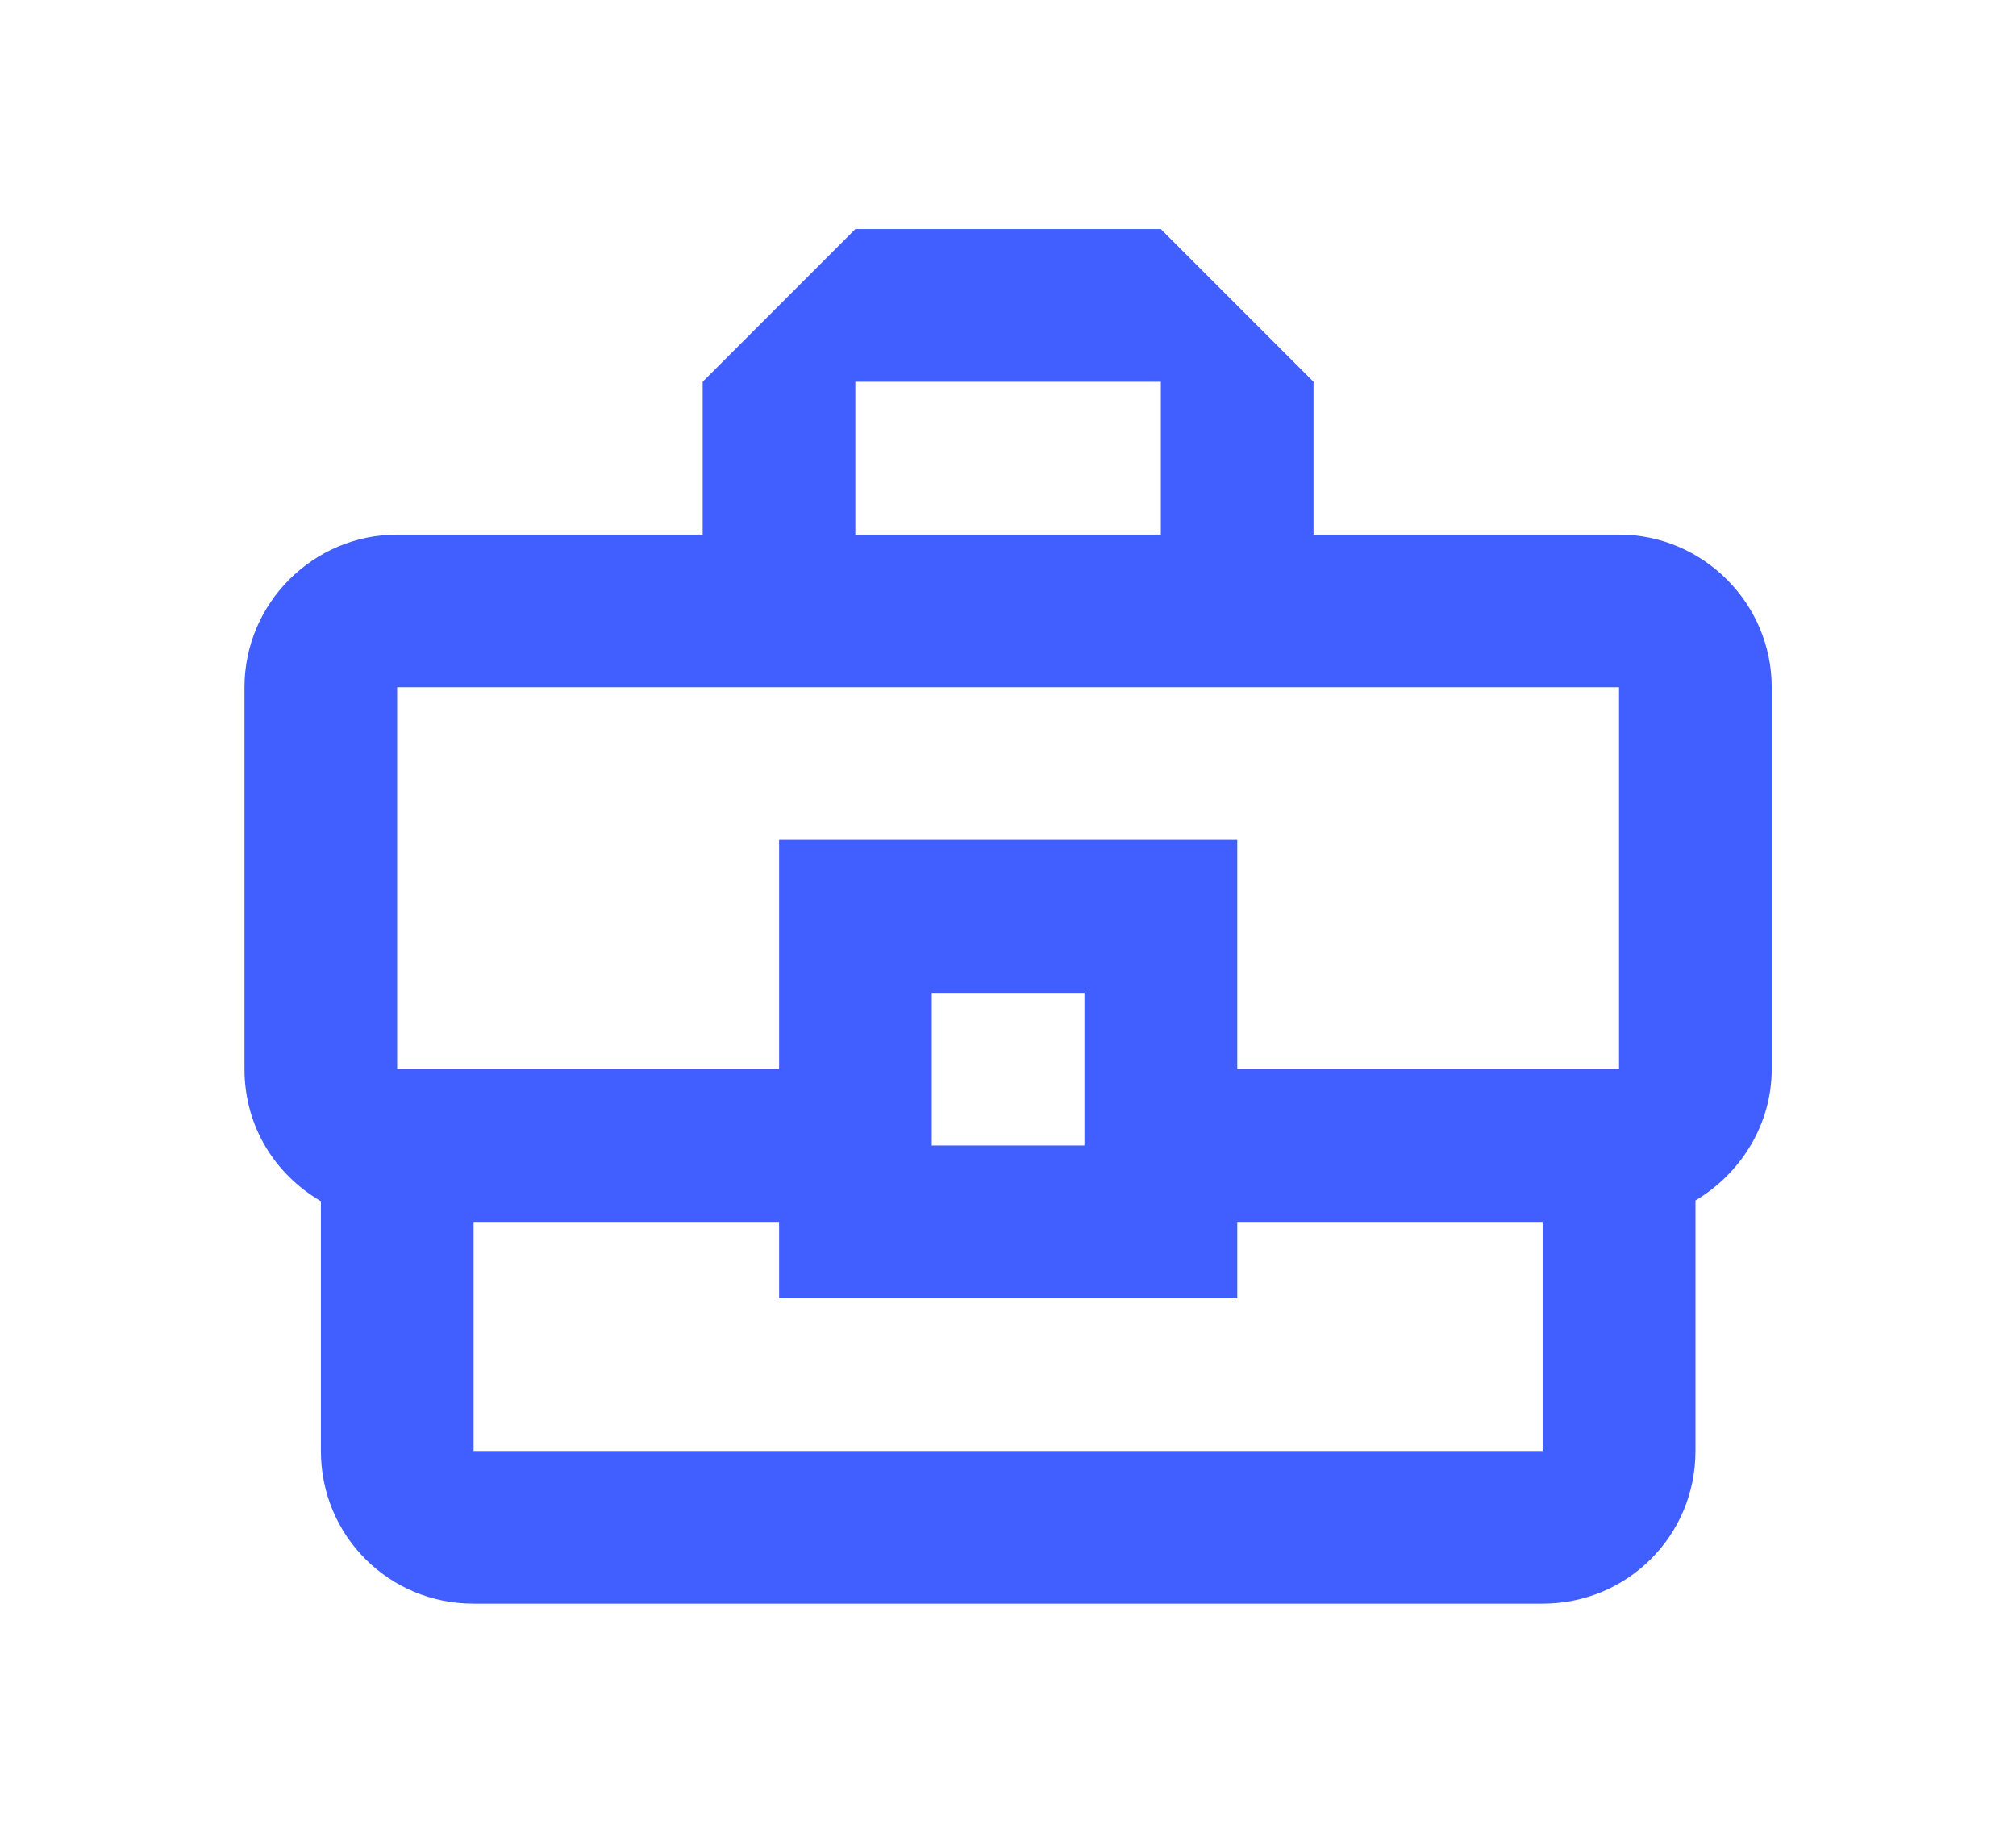
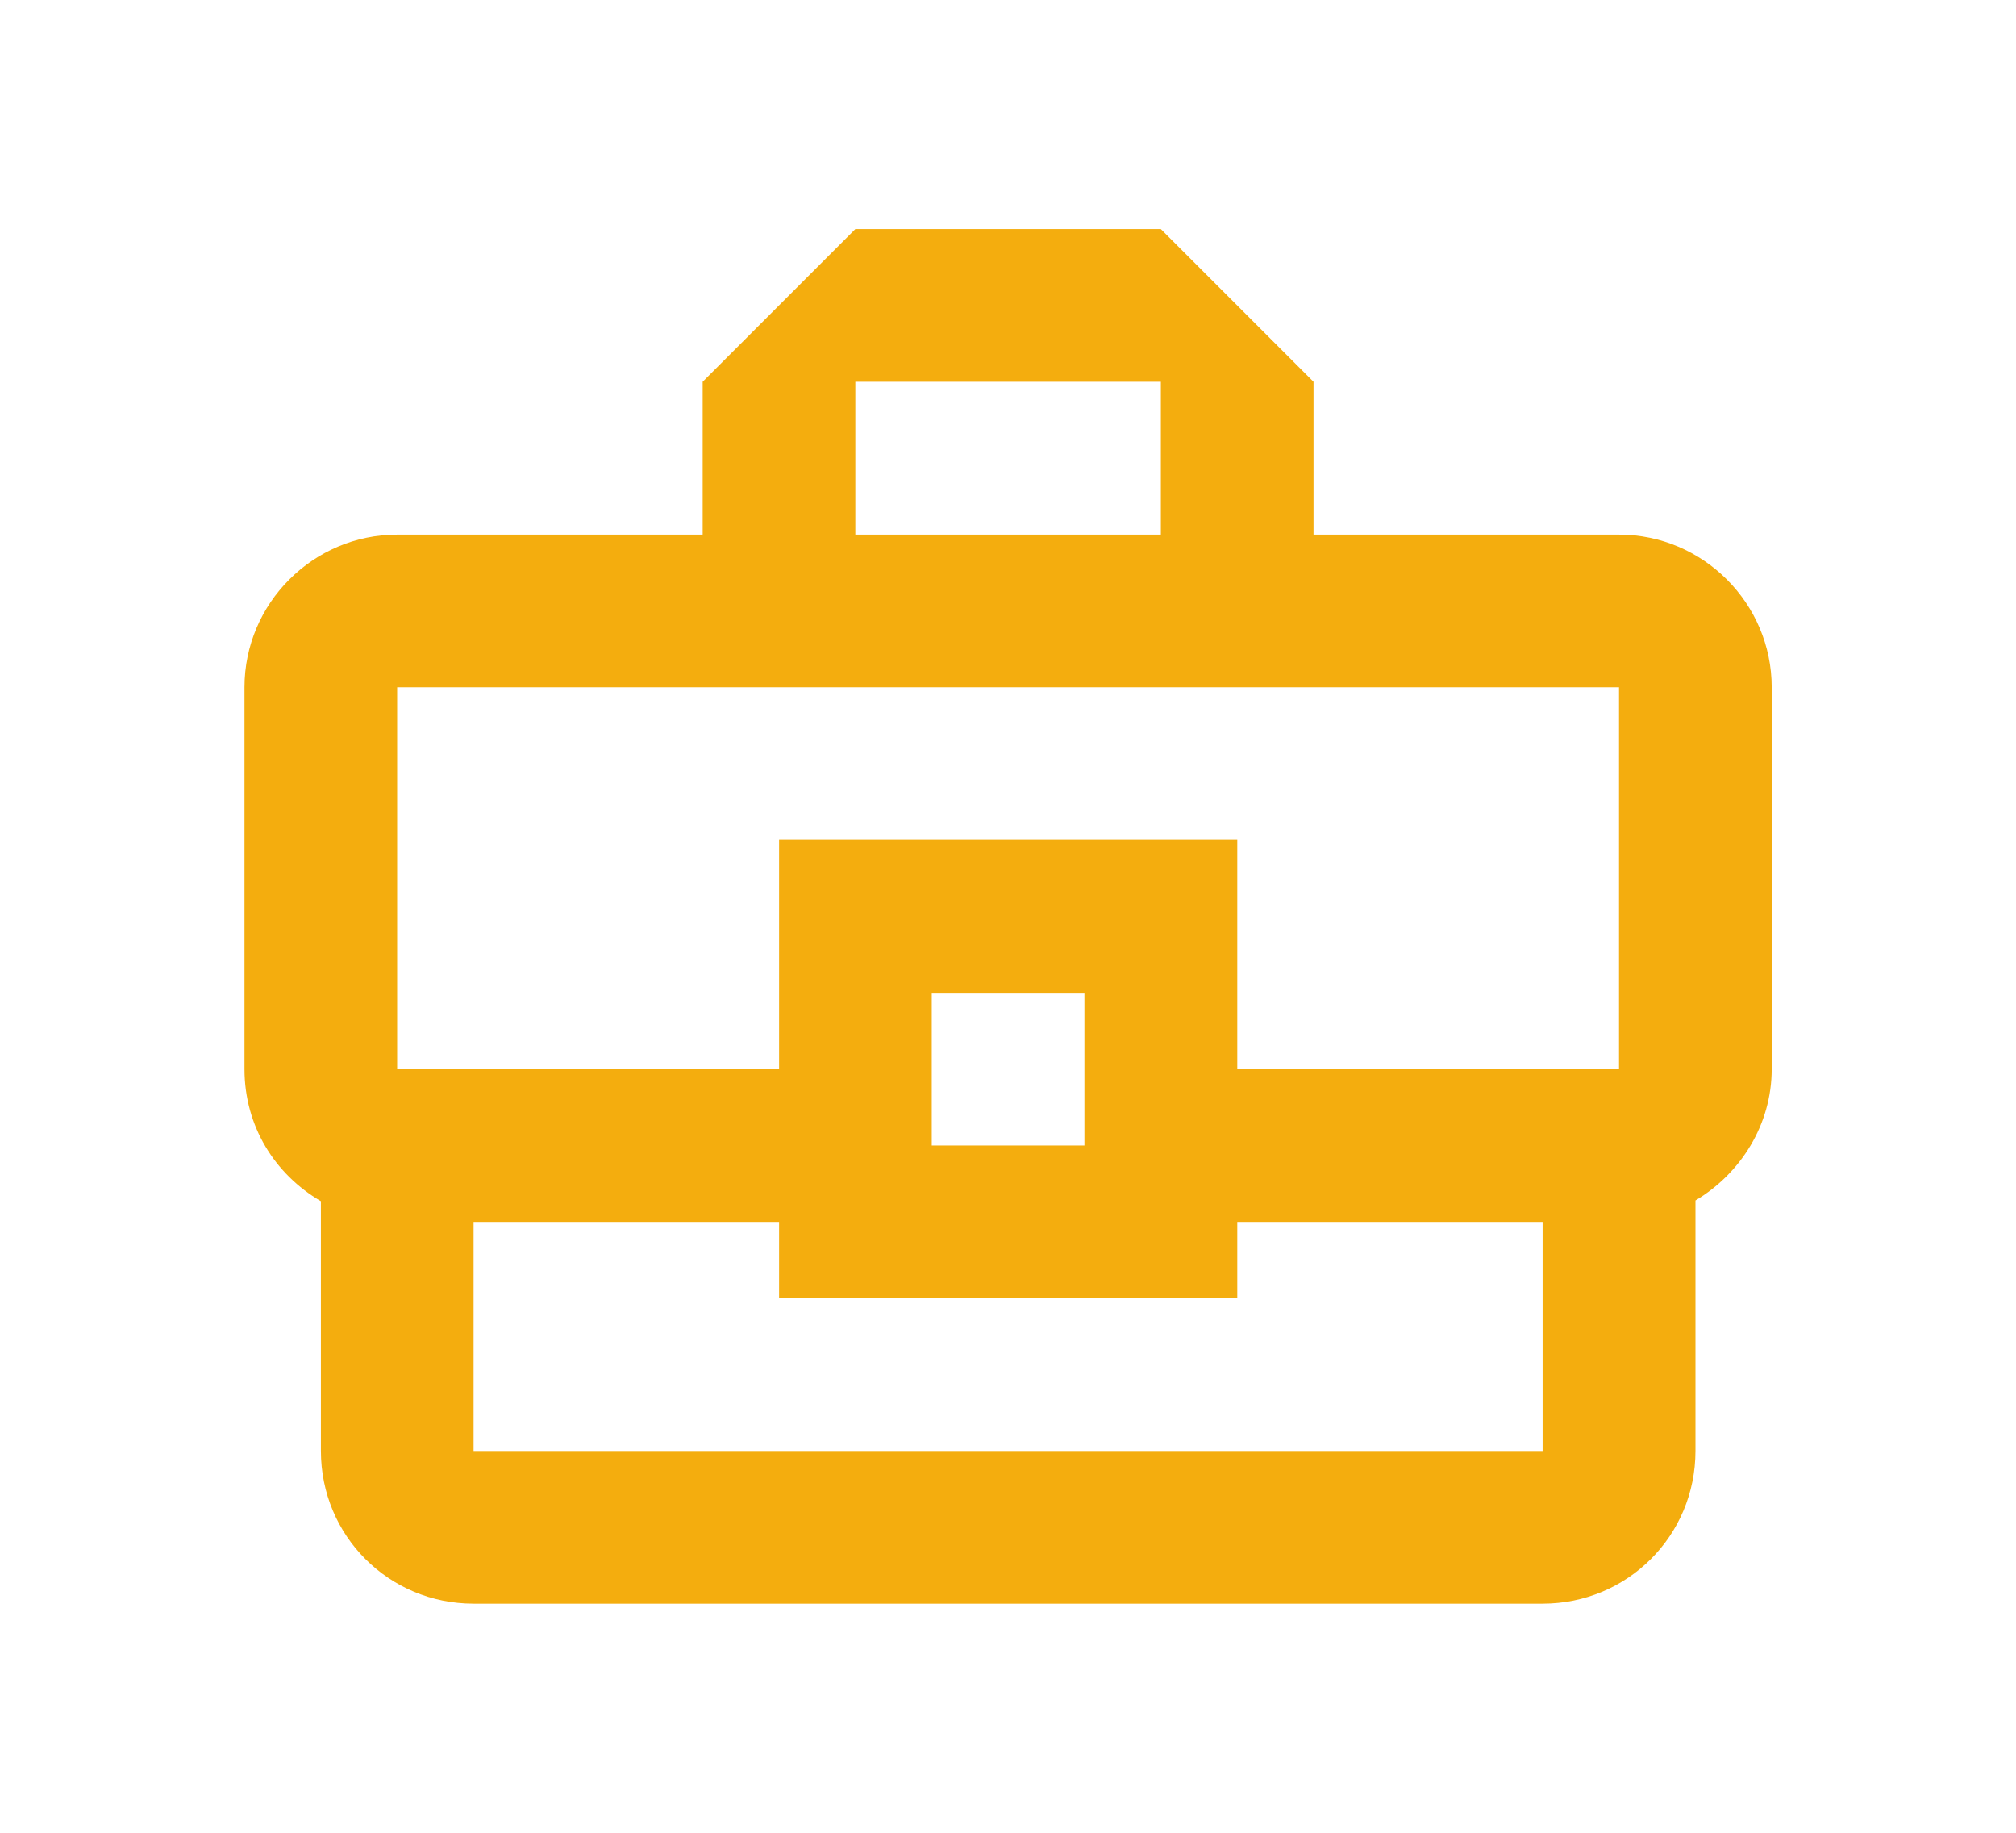
<svg xmlns="http://www.w3.org/2000/svg" width="11" height="10" viewBox="0 0 11 10" fill="none">
-   <path d="M8.834 2.917H7.167V2.083L6.334 1.25H4.667L3.834 2.083V2.917H2.167C1.709 2.917 1.334 3.292 1.334 3.75V5.833C1.334 6.146 1.501 6.408 1.751 6.554V7.917C1.751 8.379 2.121 8.75 2.584 8.75H8.417C8.88 8.75 9.251 8.379 9.251 7.917V6.55C9.496 6.404 9.667 6.138 9.667 5.833V3.75C9.667 3.292 9.292 2.917 8.834 2.917ZM4.667 2.083H6.334V2.917H4.667V2.083ZM2.167 3.75H8.834V5.833H6.751V4.583H4.251V5.833H2.167V3.75ZM5.917 6.25H5.084V5.417H5.917V6.25ZM8.417 7.917H2.584V6.667H4.251V7.083H6.751V6.667H8.417V7.917Z" fill="#415EFF" />
+   <path d="M8.834 2.917H7.167V2.083L6.334 1.25H4.667L3.834 2.083V2.917H2.167C1.709 2.917 1.334 3.292 1.334 3.75V5.833C1.334 6.146 1.501 6.408 1.751 6.554V7.917C1.751 8.379 2.121 8.75 2.584 8.75H8.417C8.88 8.75 9.251 8.379 9.251 7.917V6.55C9.496 6.404 9.667 6.138 9.667 5.833V3.75C9.667 3.292 9.292 2.917 8.834 2.917ZM4.667 2.083H6.334V2.917H4.667V2.083ZM2.167 3.75H8.834V5.833H6.751V4.583H4.251V5.833H2.167V3.75ZM5.917 6.25H5.084V5.417H5.917V6.25ZM8.417 7.917H2.584V6.667H4.251V7.083H6.751V6.667H8.417V7.917Z" fill="#f4ad0e" />
</svg>
